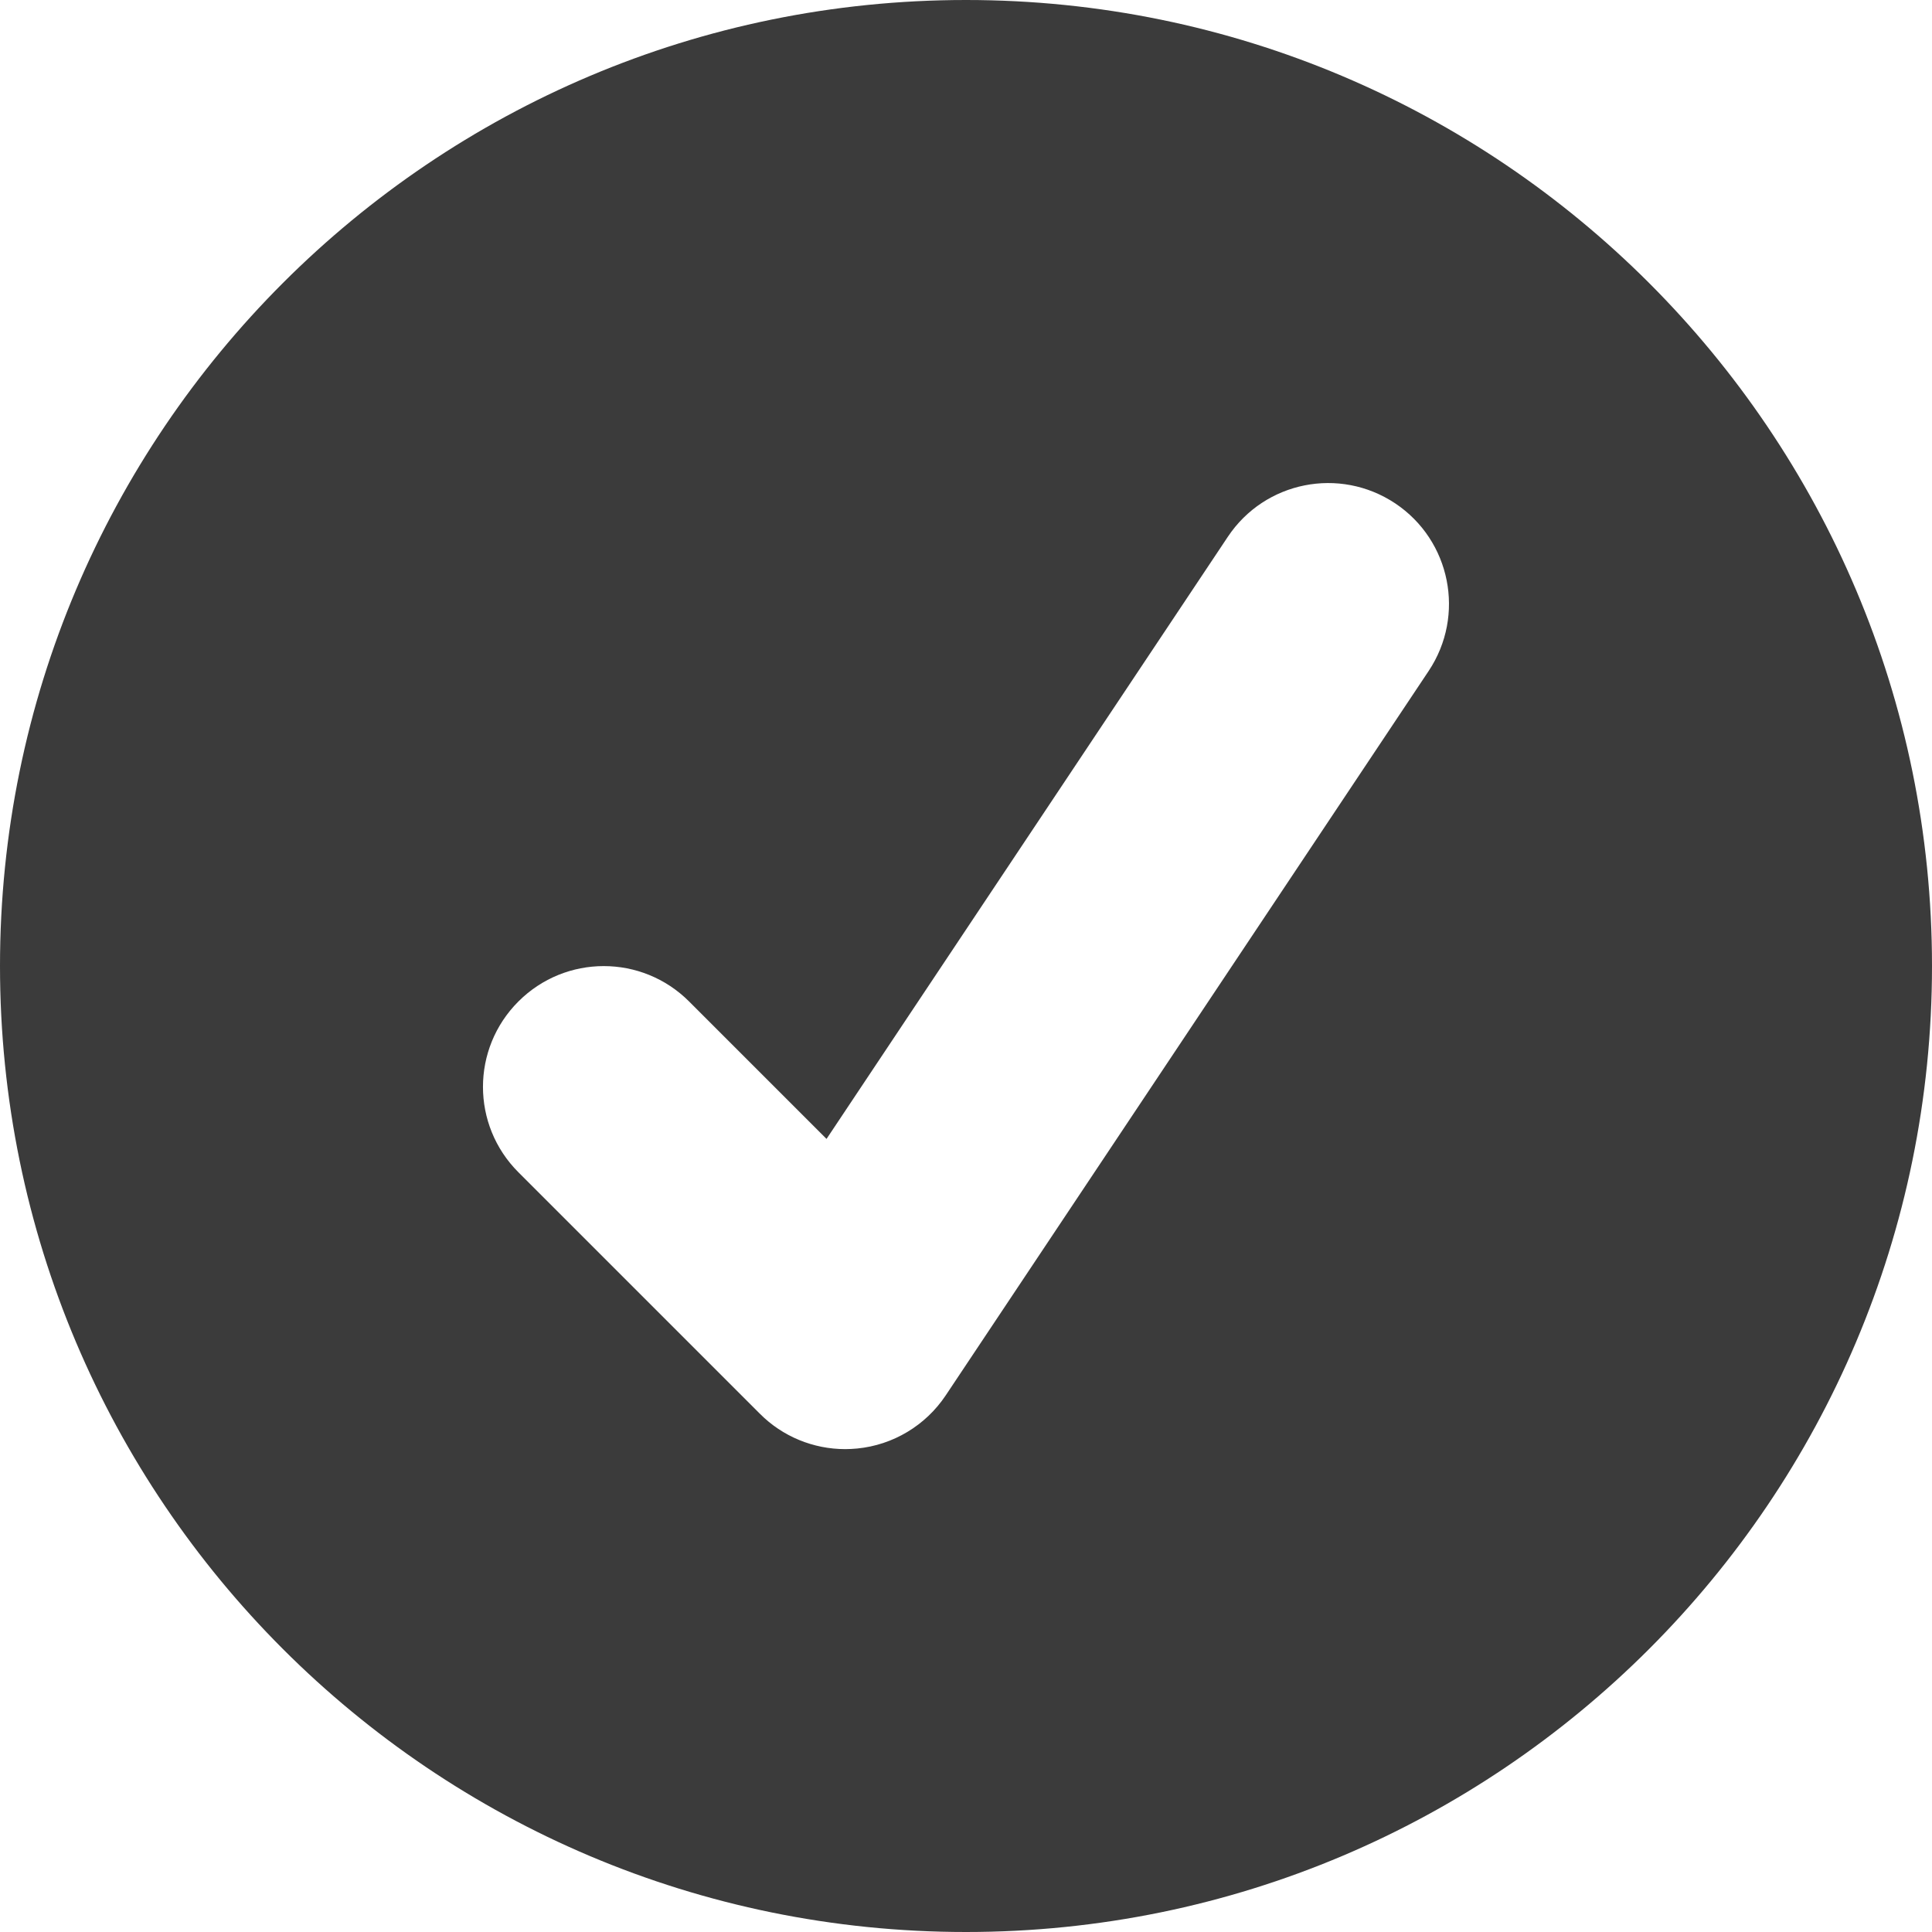
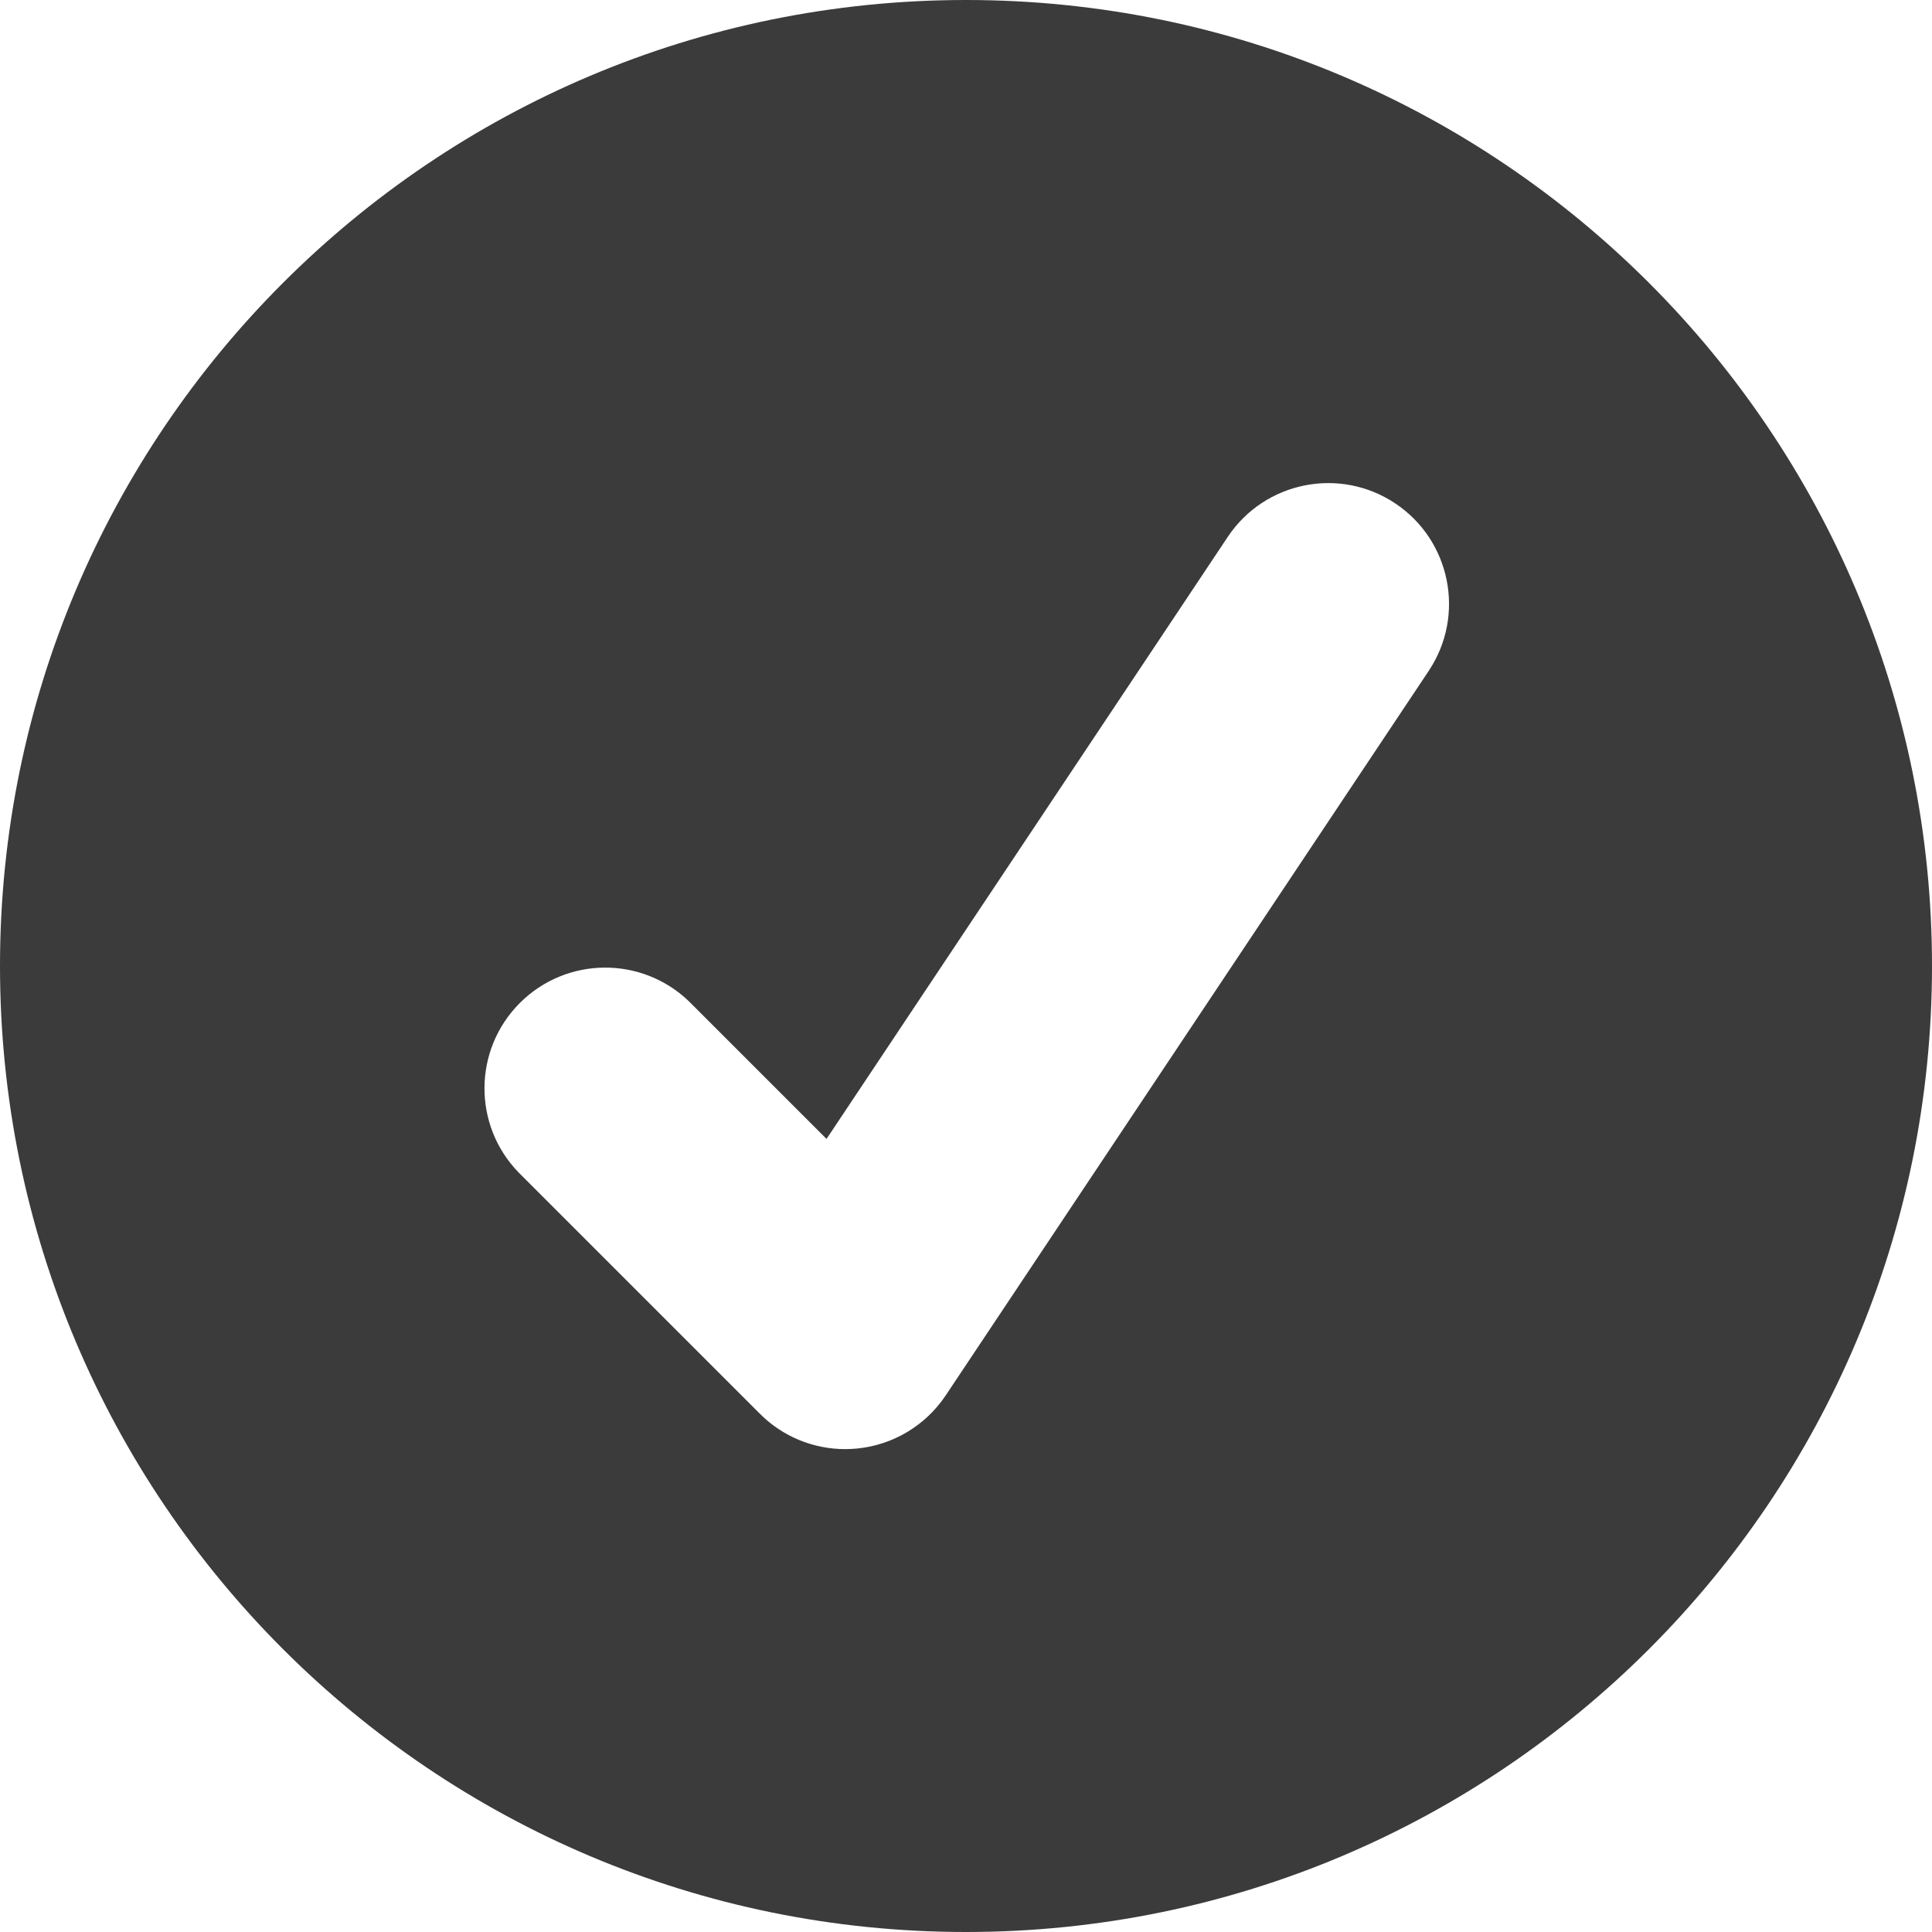
- <svg xmlns="http://www.w3.org/2000/svg" width="16" height="16" viewBox="0 0 16 16" fill="none">
-   <path fill-rule="evenodd" clip-rule="evenodd" d="M8 0C3.582 0 0 3.582 0 8C0 12.418 3.582 16 8 16C12.418 16 16 12.418 16 8C16 3.582 12.418 0 8 0ZM7 12.001C6.736 12.001 6.481 11.897 6.293 11.708L4.293 9.708C3.902 9.317 3.902 8.685 4.293 8.294C4.684 7.903 5.316 7.903 5.707 8.294L6.845 9.432L10.168 4.446C10.474 3.986 11.094 3.862 11.555 4.169C12.014 4.476 12.138 5.096 11.832 5.556L7.832 11.556C7.666 11.805 7.396 11.967 7.099 11.996C7.065 11.999 7.033 12.001 7 12.001Z" fill="#3B3B3B" />
+ <svg xmlns="http://www.w3.org/2000/svg" width="16" height="16" fill="none">
+   <path fill-rule="evenodd" d="M8 0a8 8 0 1 0 0 16A8 8 0 1 0 8 0zM7 12.001c-.264 0-.519-.104-.707-.293l-2-2a1 1 0 0 1 1.414-1.414l1.138 1.138 3.323-4.986a1 1 0 1 1 1.664 1.11l-4 6a1 1 0 0 1-.733.44 1.11 1.11 0 0 1-.099.005z" fill="#3b3b3b" />
</svg>
